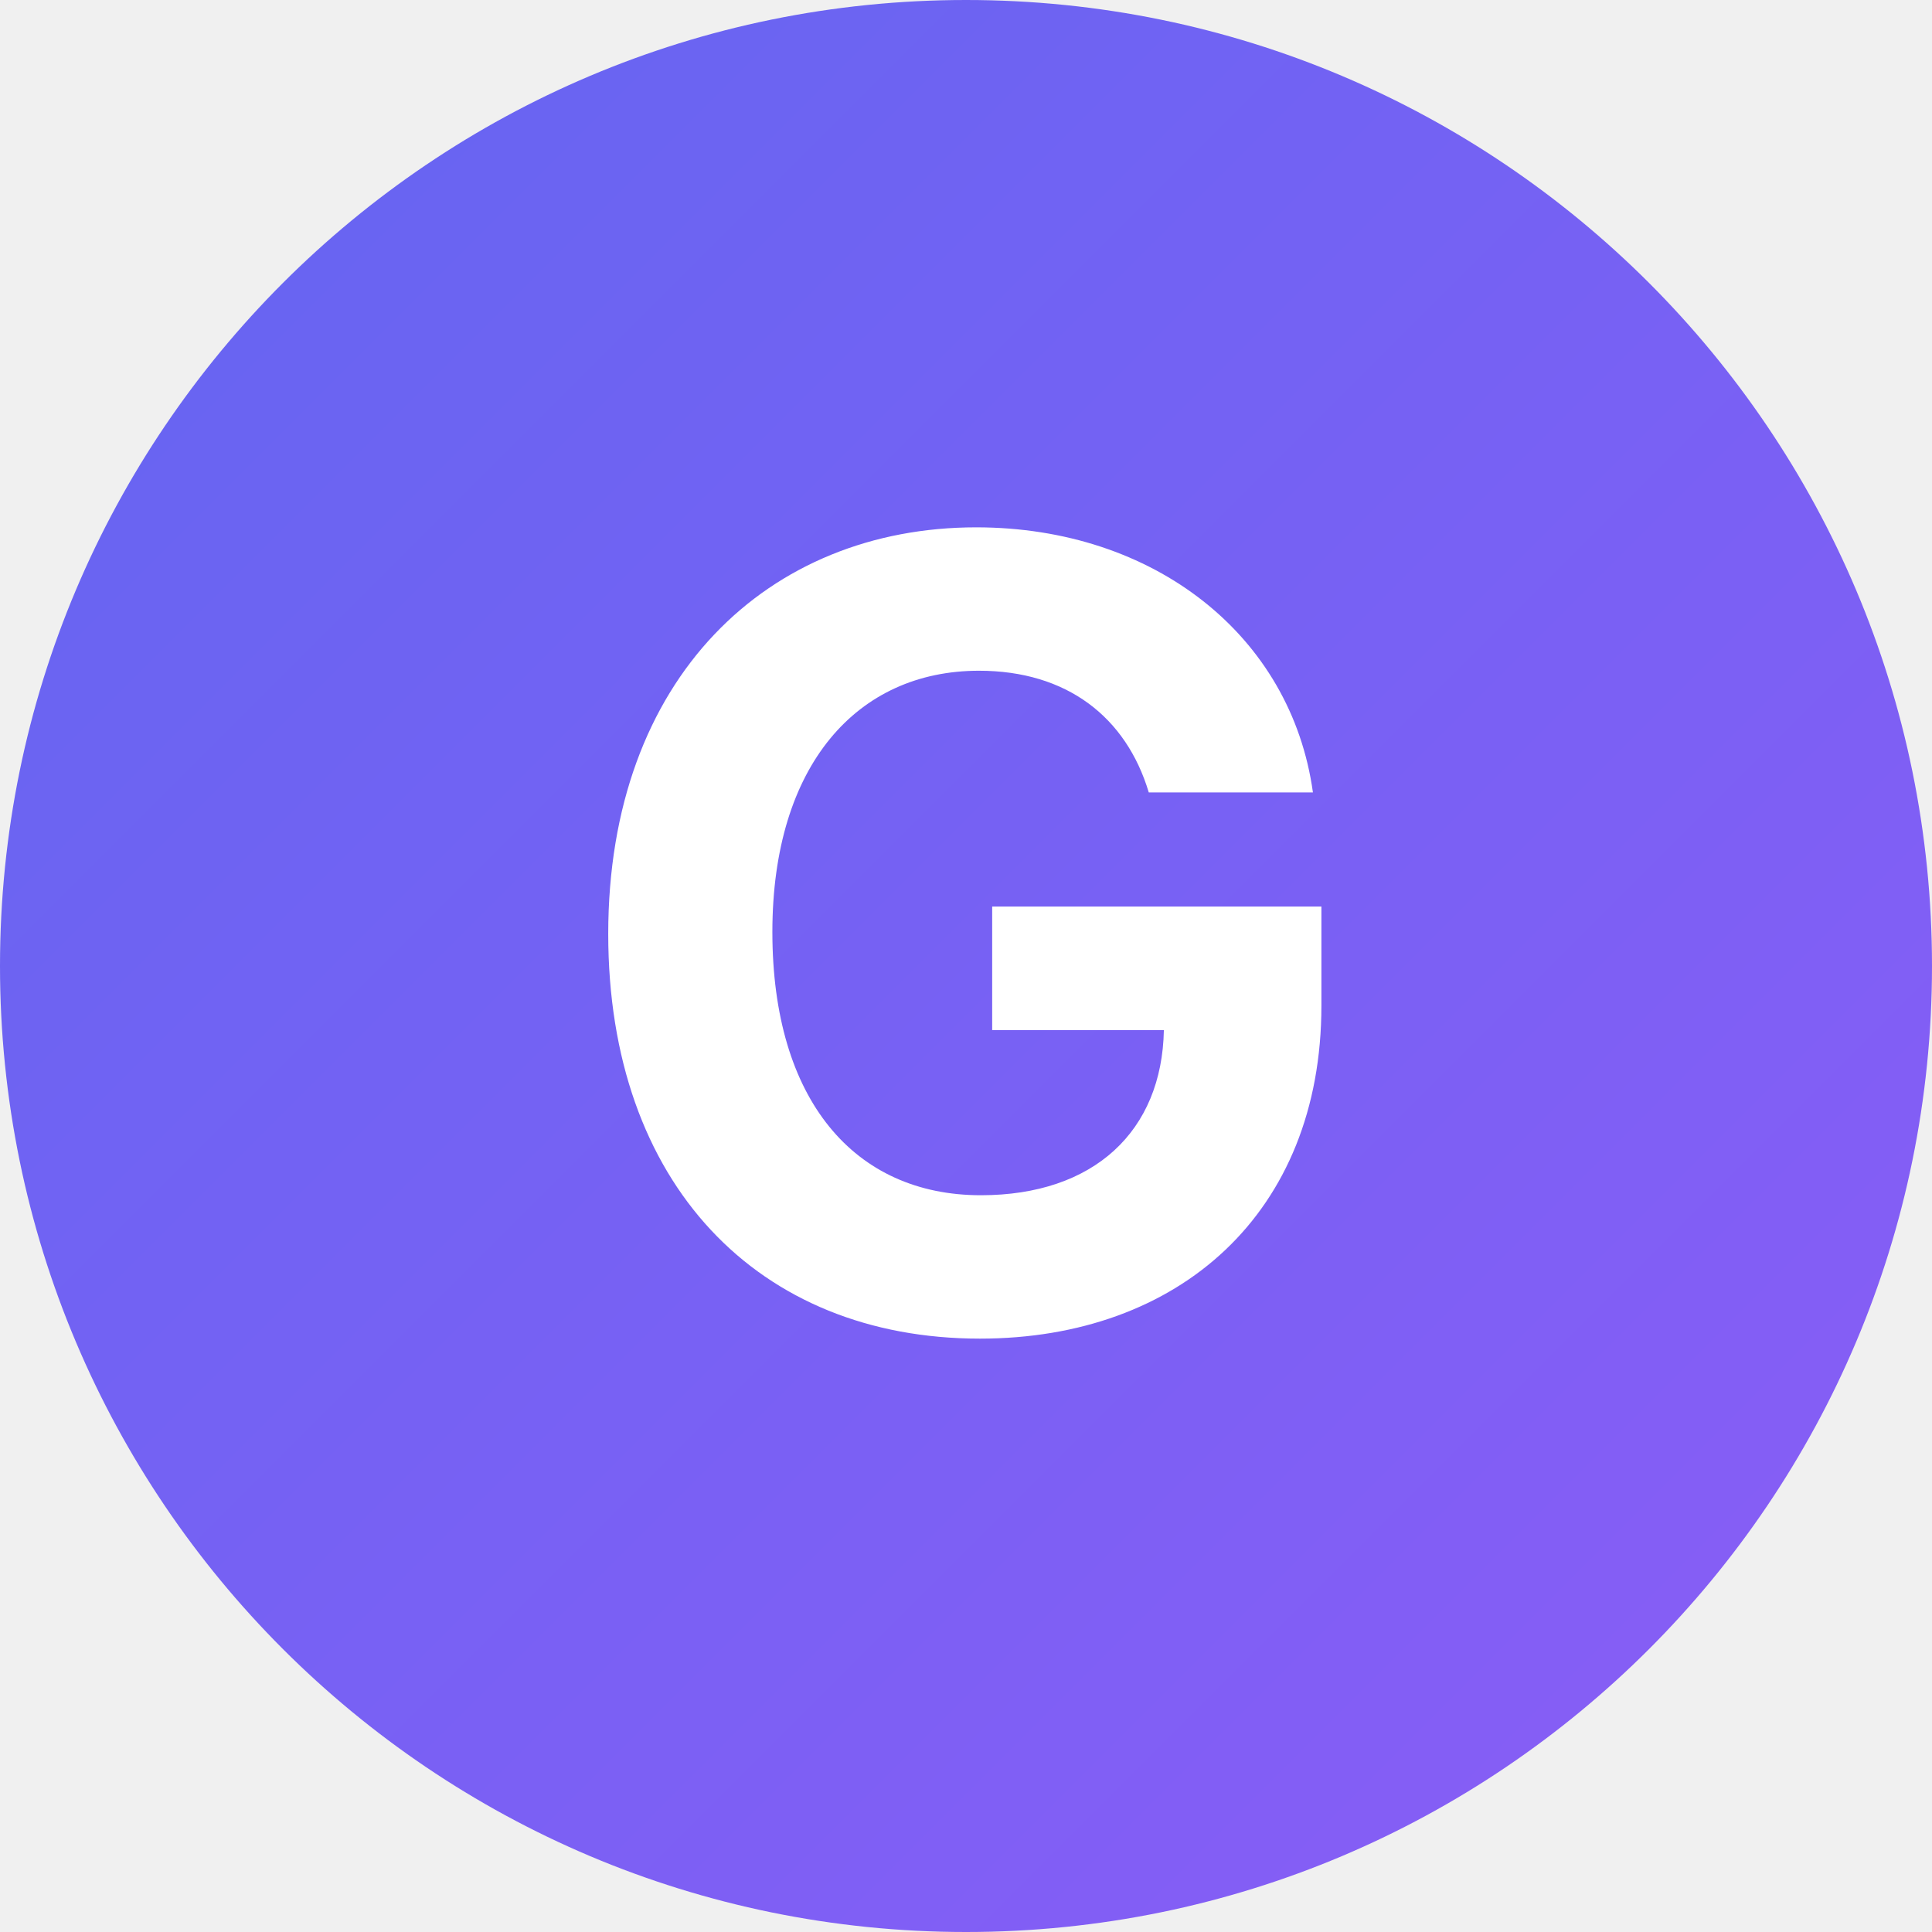
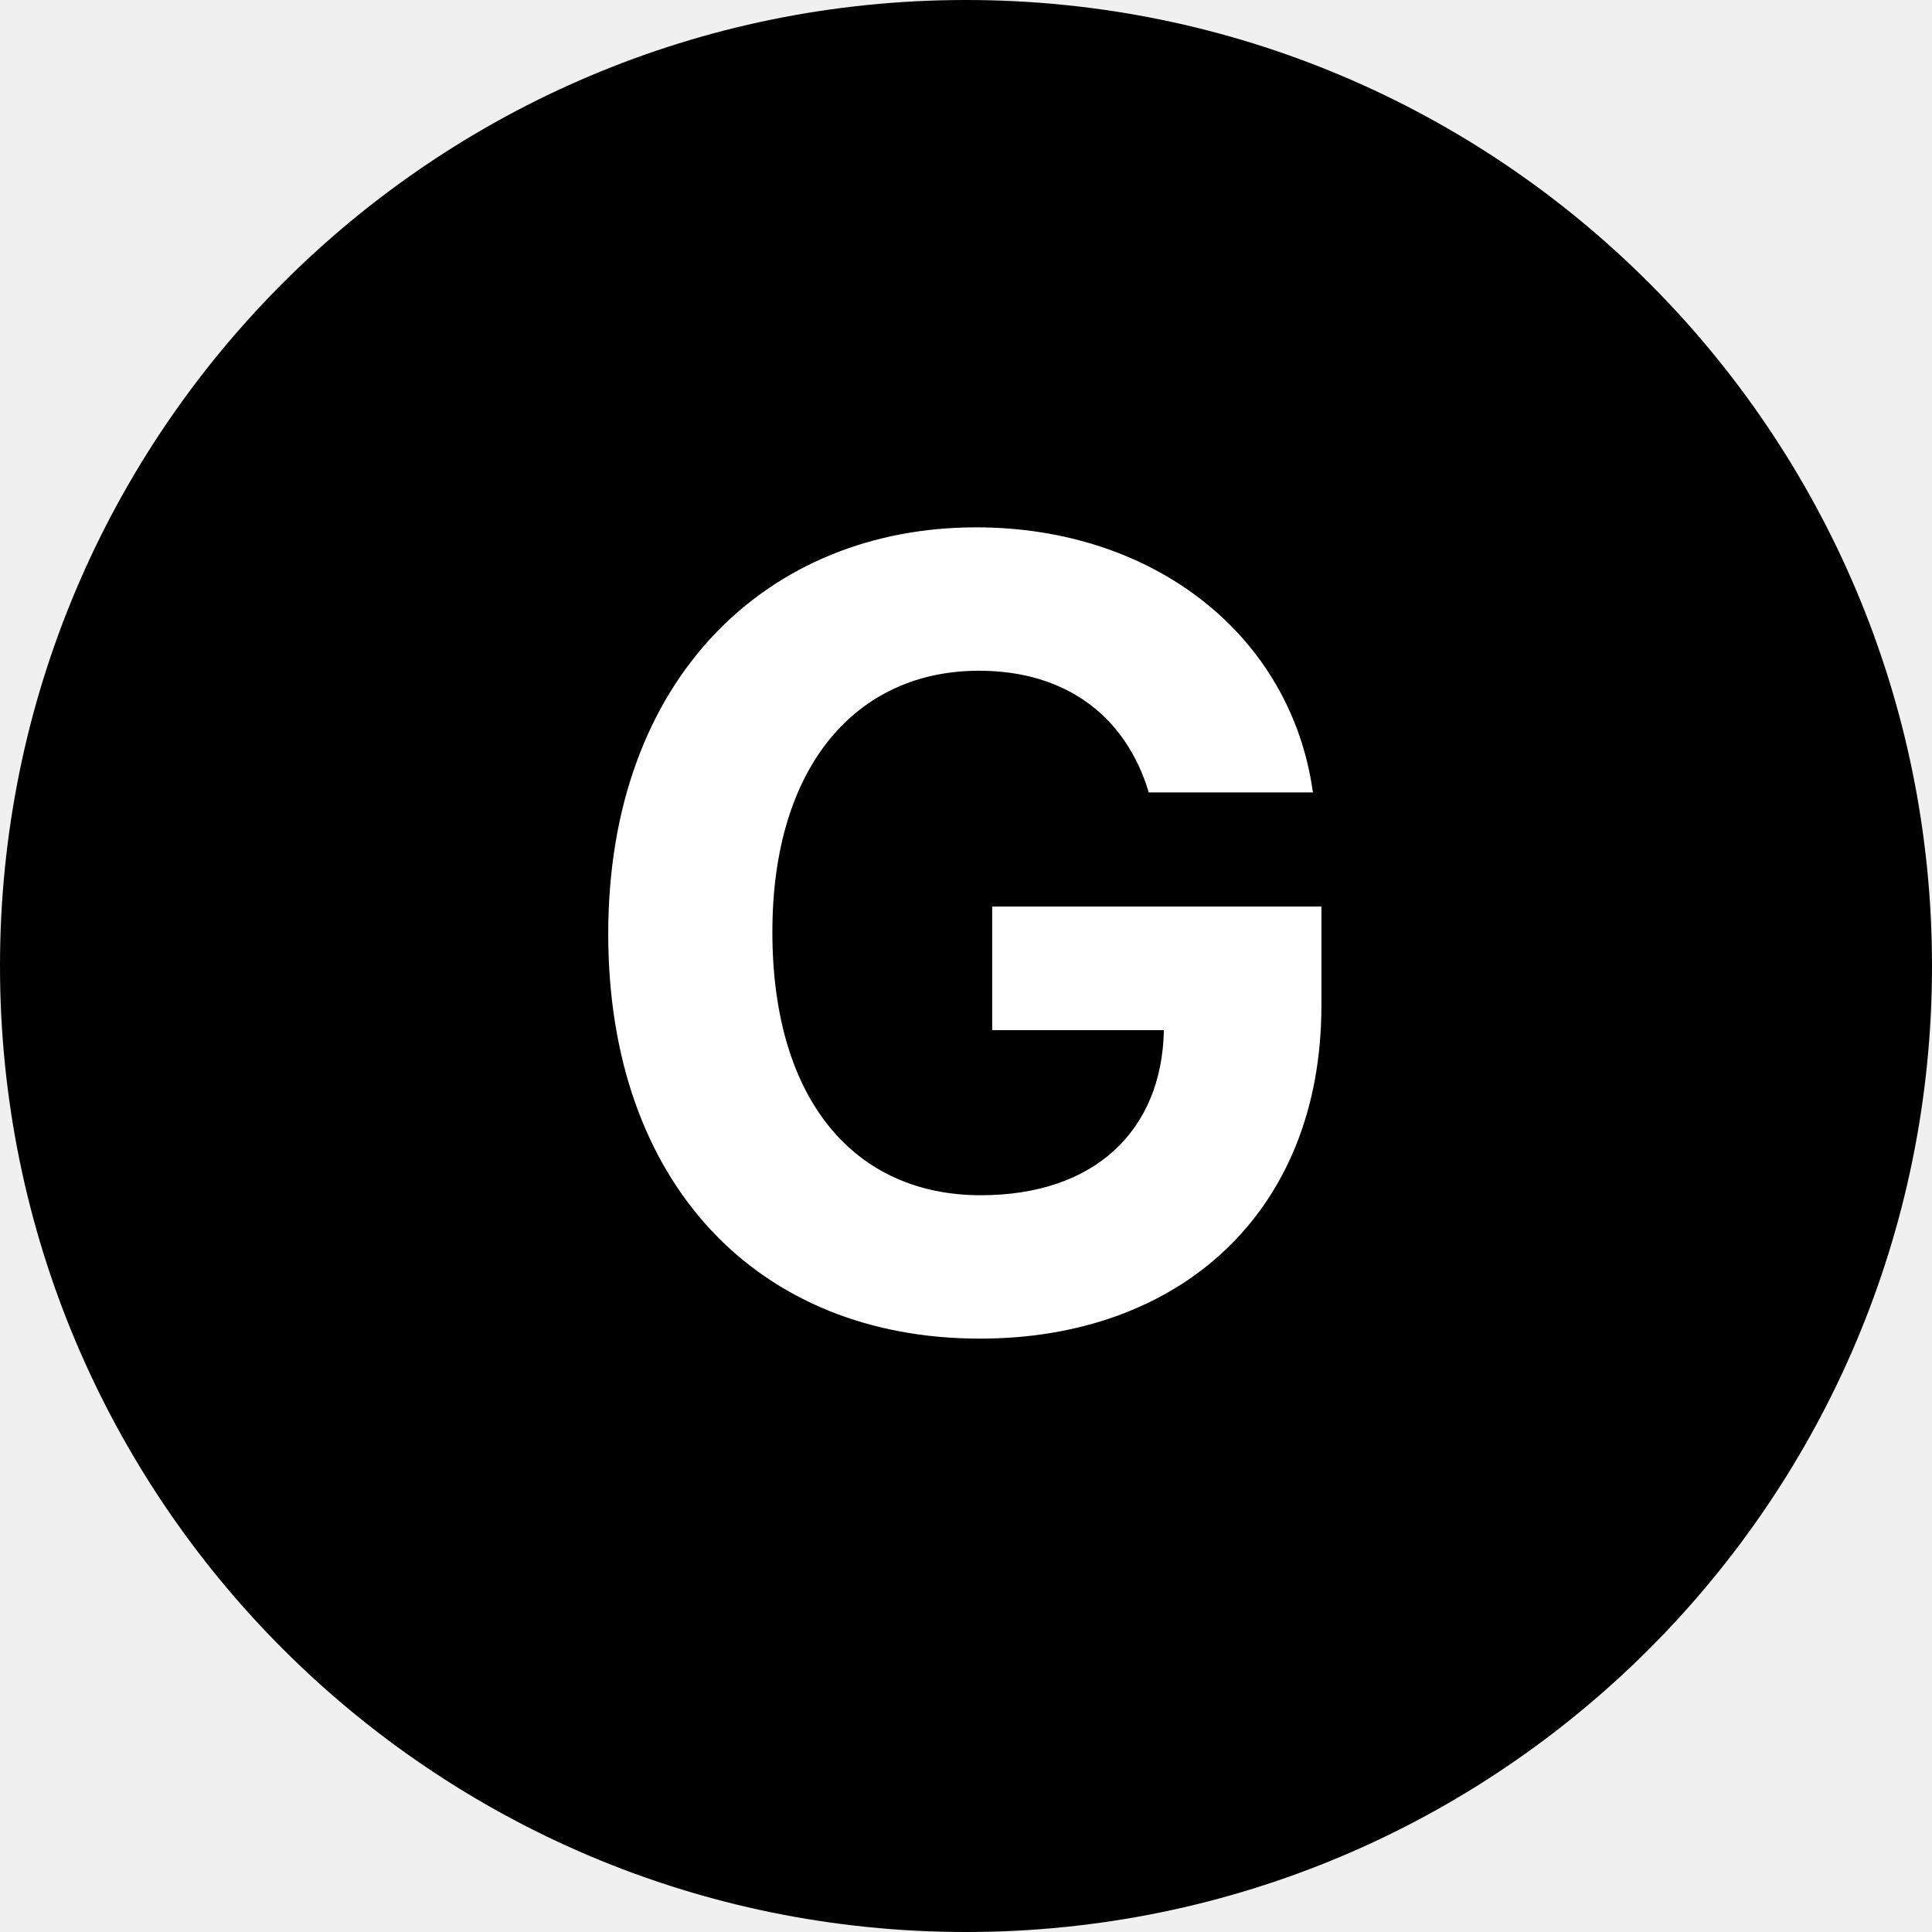
<svg xmlns="http://www.w3.org/2000/svg" viewBox="0 0 32 32">
-   <circle cx="16" cy="16" r="16" fill="url(#g1)" />
-   <defs>
-     <linearGradient id="g1" x1="0%" y1="0%" x2="100%" y2="100%">
-       <stop offset="0%" stop-color="#6366f1" />
-       <stop offset="100%" stop-color="#8b5cf6" />
-     </linearGradient>
-   </defs>
+   <circle cx="16" cy="16" r="16" fill="#000000" />
  <text x="16" y="22" text-anchor="middle" font-family="system-ui, -apple-system, sans-serif" font-size="18" font-weight="700" fill="white">G</text>
</svg>
